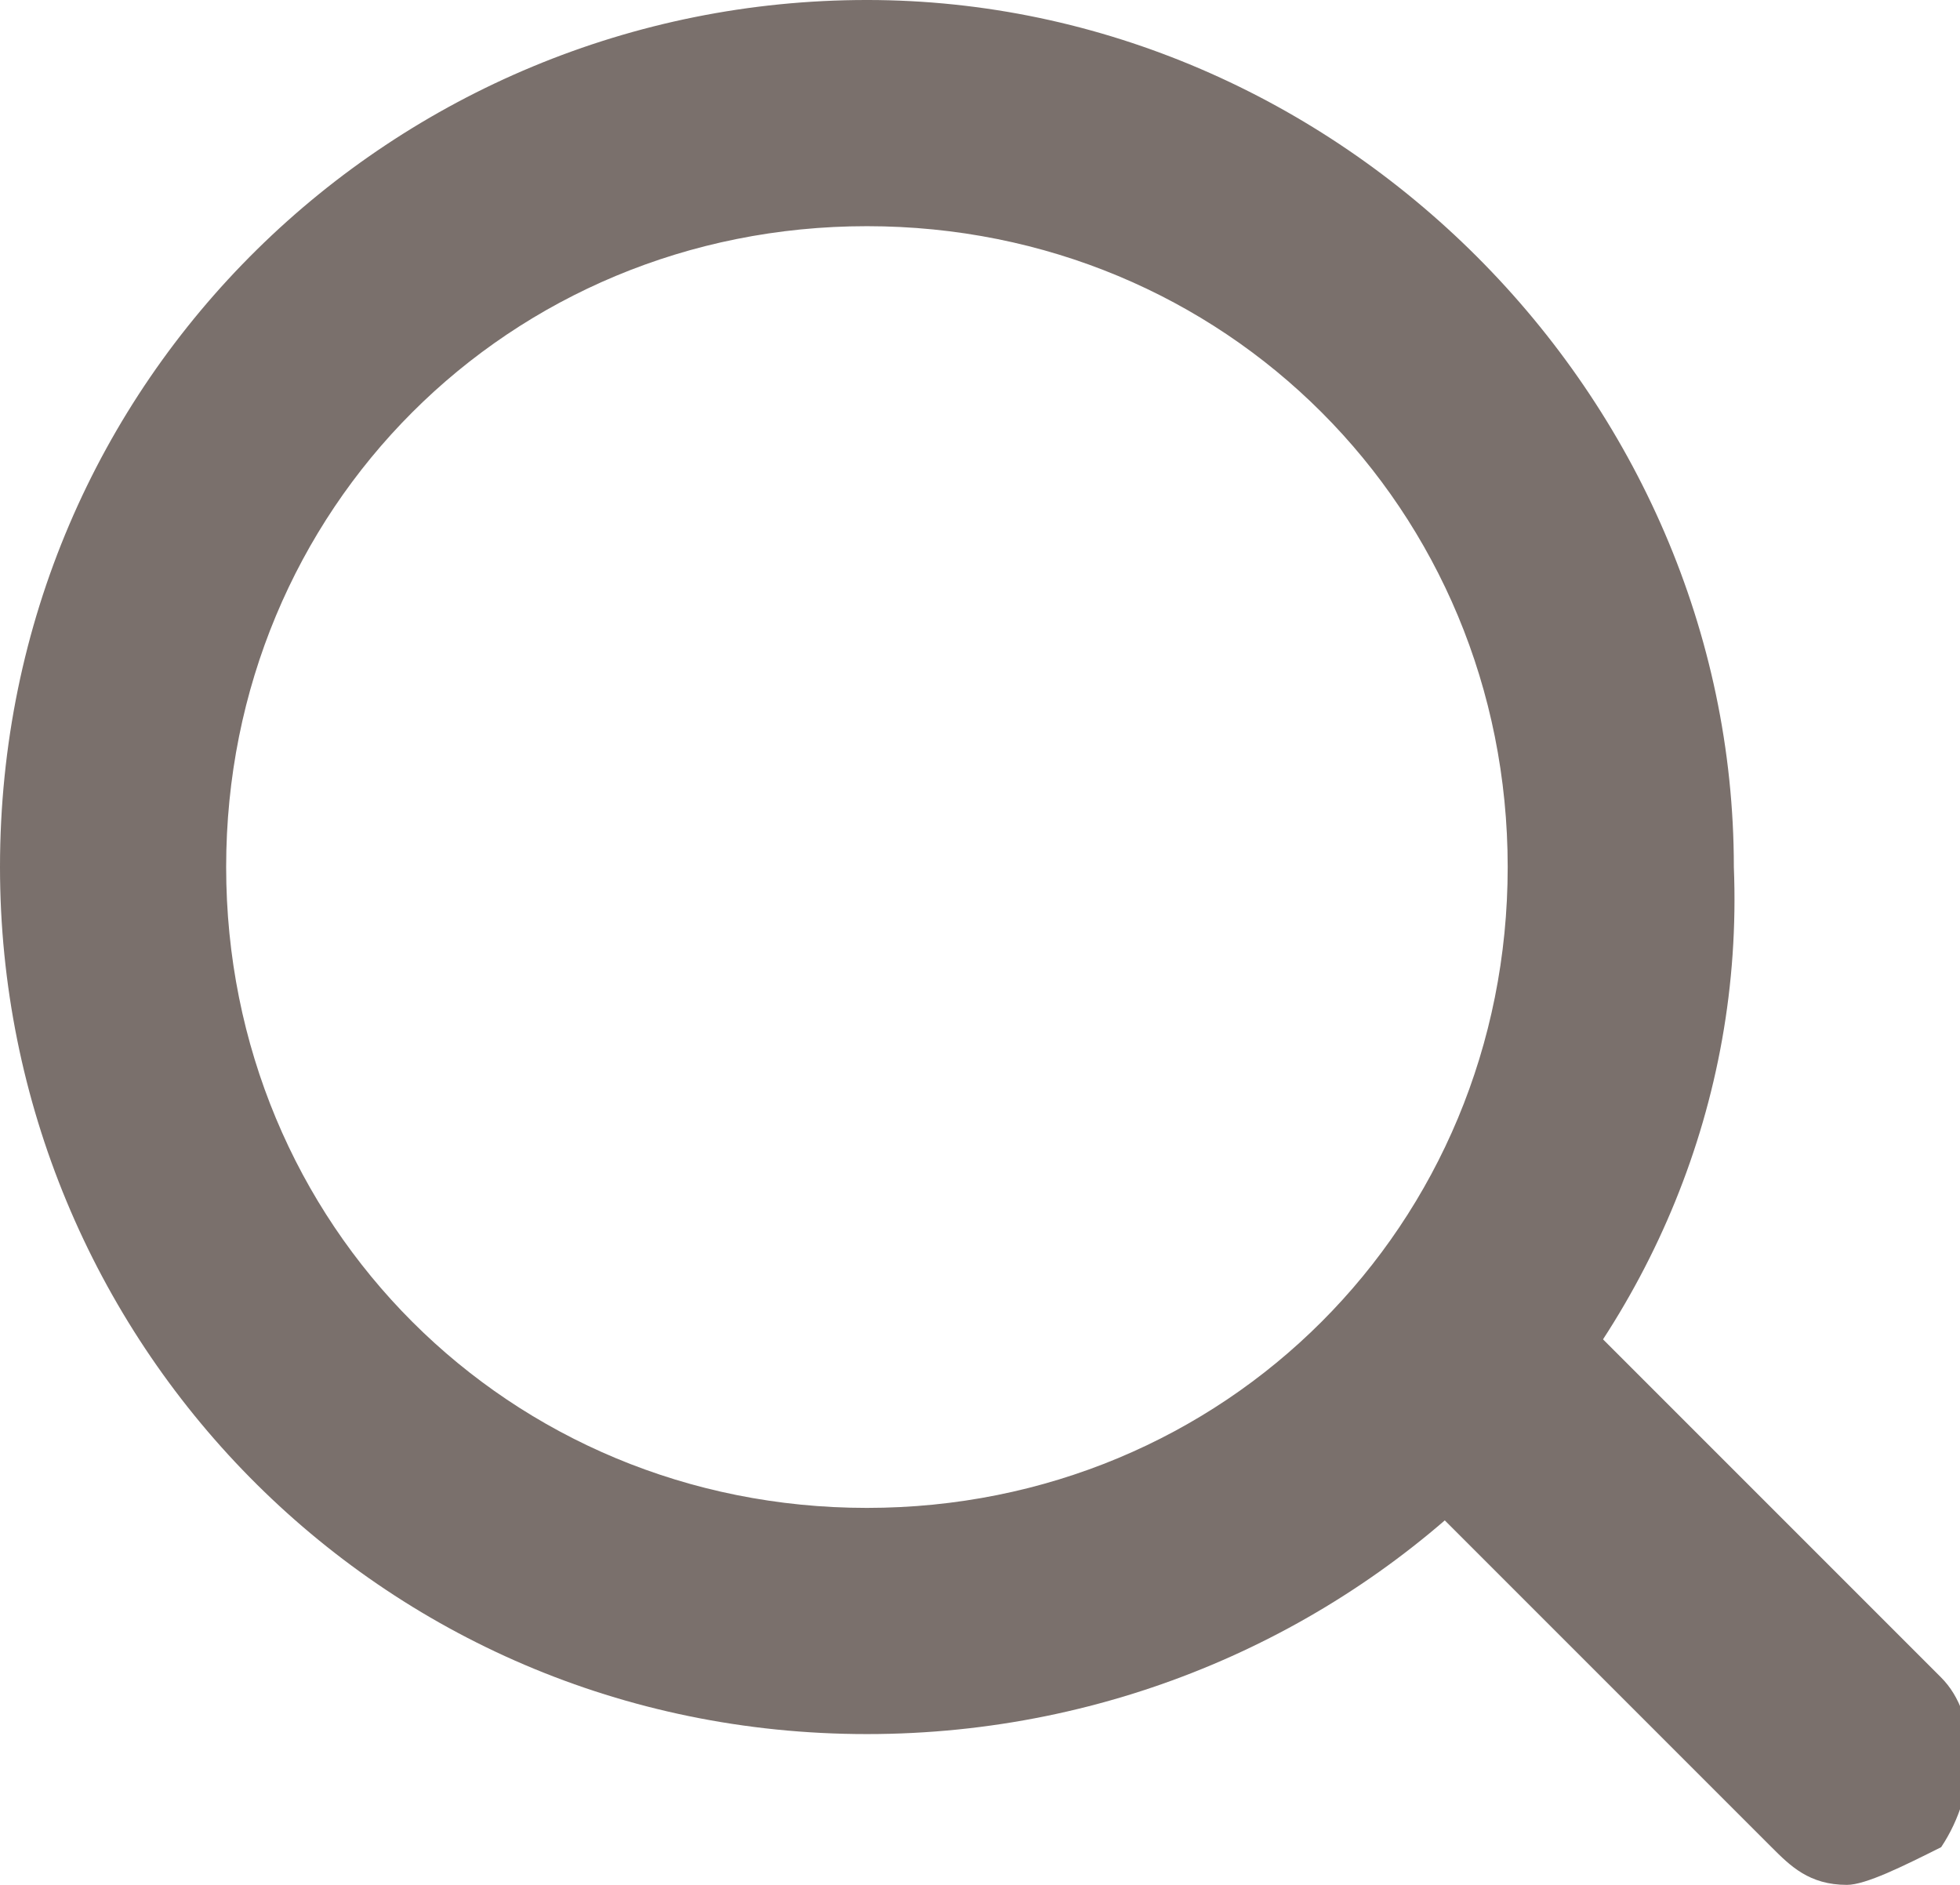
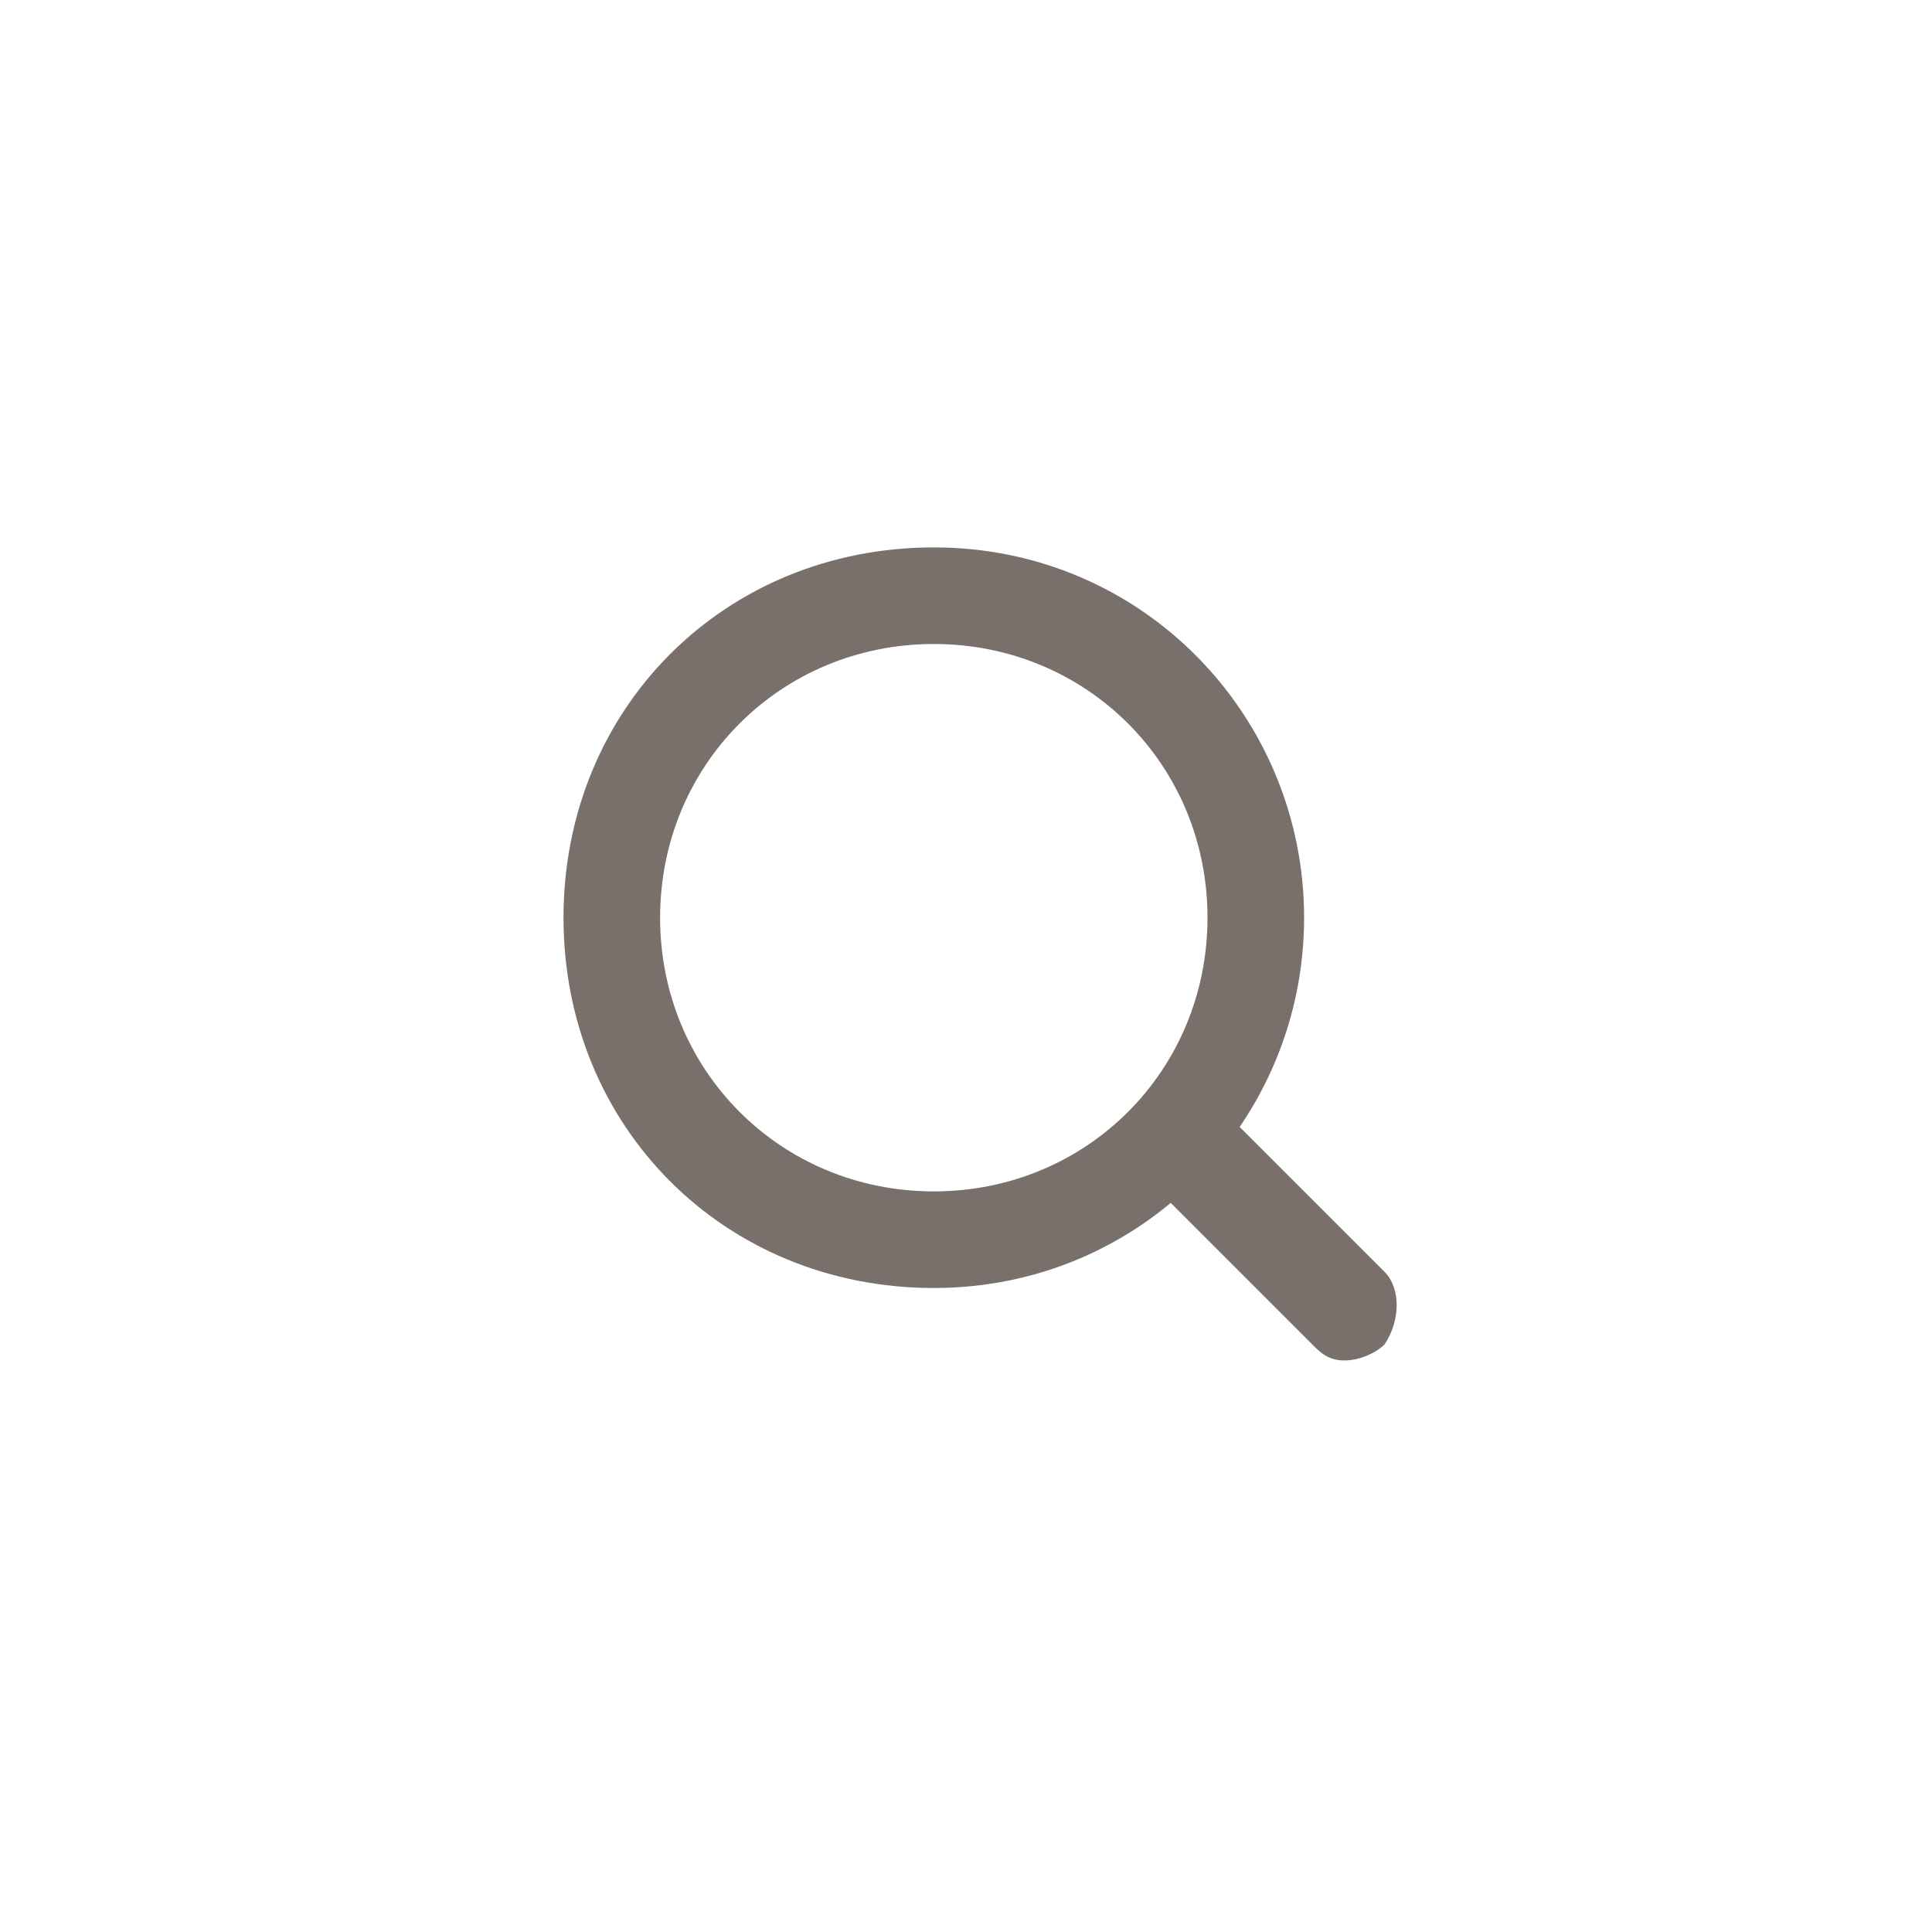
- <svg xmlns="http://www.w3.org/2000/svg" version="1.1" id="Layer_1" x="0px" y="0px" viewBox="-600 783.9 10.4 10" enable-background="new -600 783.9 10.4 10" xml:space="preserve">
-   <g>
-     <g>
-       <path fill="#7A706C" d="M-595.4,793.1c-2.6,0-4.6-2.1-4.6-4.6c0-2.6,2.1-4.6,4.6-4.6s4.6,2.1,4.6,4.6    C-590.7,791-592.8,793.1-595.4,793.1z M-595.4,785.1c-1.9,0-3.4,1.5-3.4,3.4c0,1.9,1.5,3.4,3.4,3.4c1.9,0,3.4-1.5,3.4-3.4    C-592,786.6-593.5,785.1-595.4,785.1z" />
-     </g>
-   </g>
-   <path fill="#7A706C" d="M-590.2,793.9c-0.2,0-0.3-0.1-0.4-0.2l-2.1-2.1c-0.2-0.2-0.2-0.6,0-0.9c0.2-0.2,0.6-0.2,0.9,0l2.1,2.1  c0.2,0.2,0.2,0.6,0,0.9C-589.9,793.8-590.1,793.9-590.2,793.9z" />
+ <svg xmlns="http://www.w3.org/2000/svg" version="1.1" id="Layer_1" x="0px" y="0px" viewBox="0 0 24 24" enable-background="new 0 0 24 24" xml:space="preserve">
+   <path fill="#79706B" d="M11.6,16C9,16,7,14,7,11.4S9,6.8,11.6,6.8s4.6,2.1,4.6,4.6S14.2,16,11.6,16z M11.6,8c-1.9,0-3.4,1.5-3.4,3.4  s1.5,3.4,3.4,3.4s3.4-1.5,3.4-3.4S13.5,8,11.6,8z" />
+   <path fill="#79706B" d="M16.7,16.9c-0.2,0-0.3-0.1-0.4-0.2l-2.1-2.1c-0.2-0.2-0.2-0.6,0-0.9s0.6-0.2,0.9,0l2.1,2.1  c0.2,0.2,0.2,0.6,0,0.9C17.1,16.8,16.9,16.9,16.7,16.9z" />
</svg>
